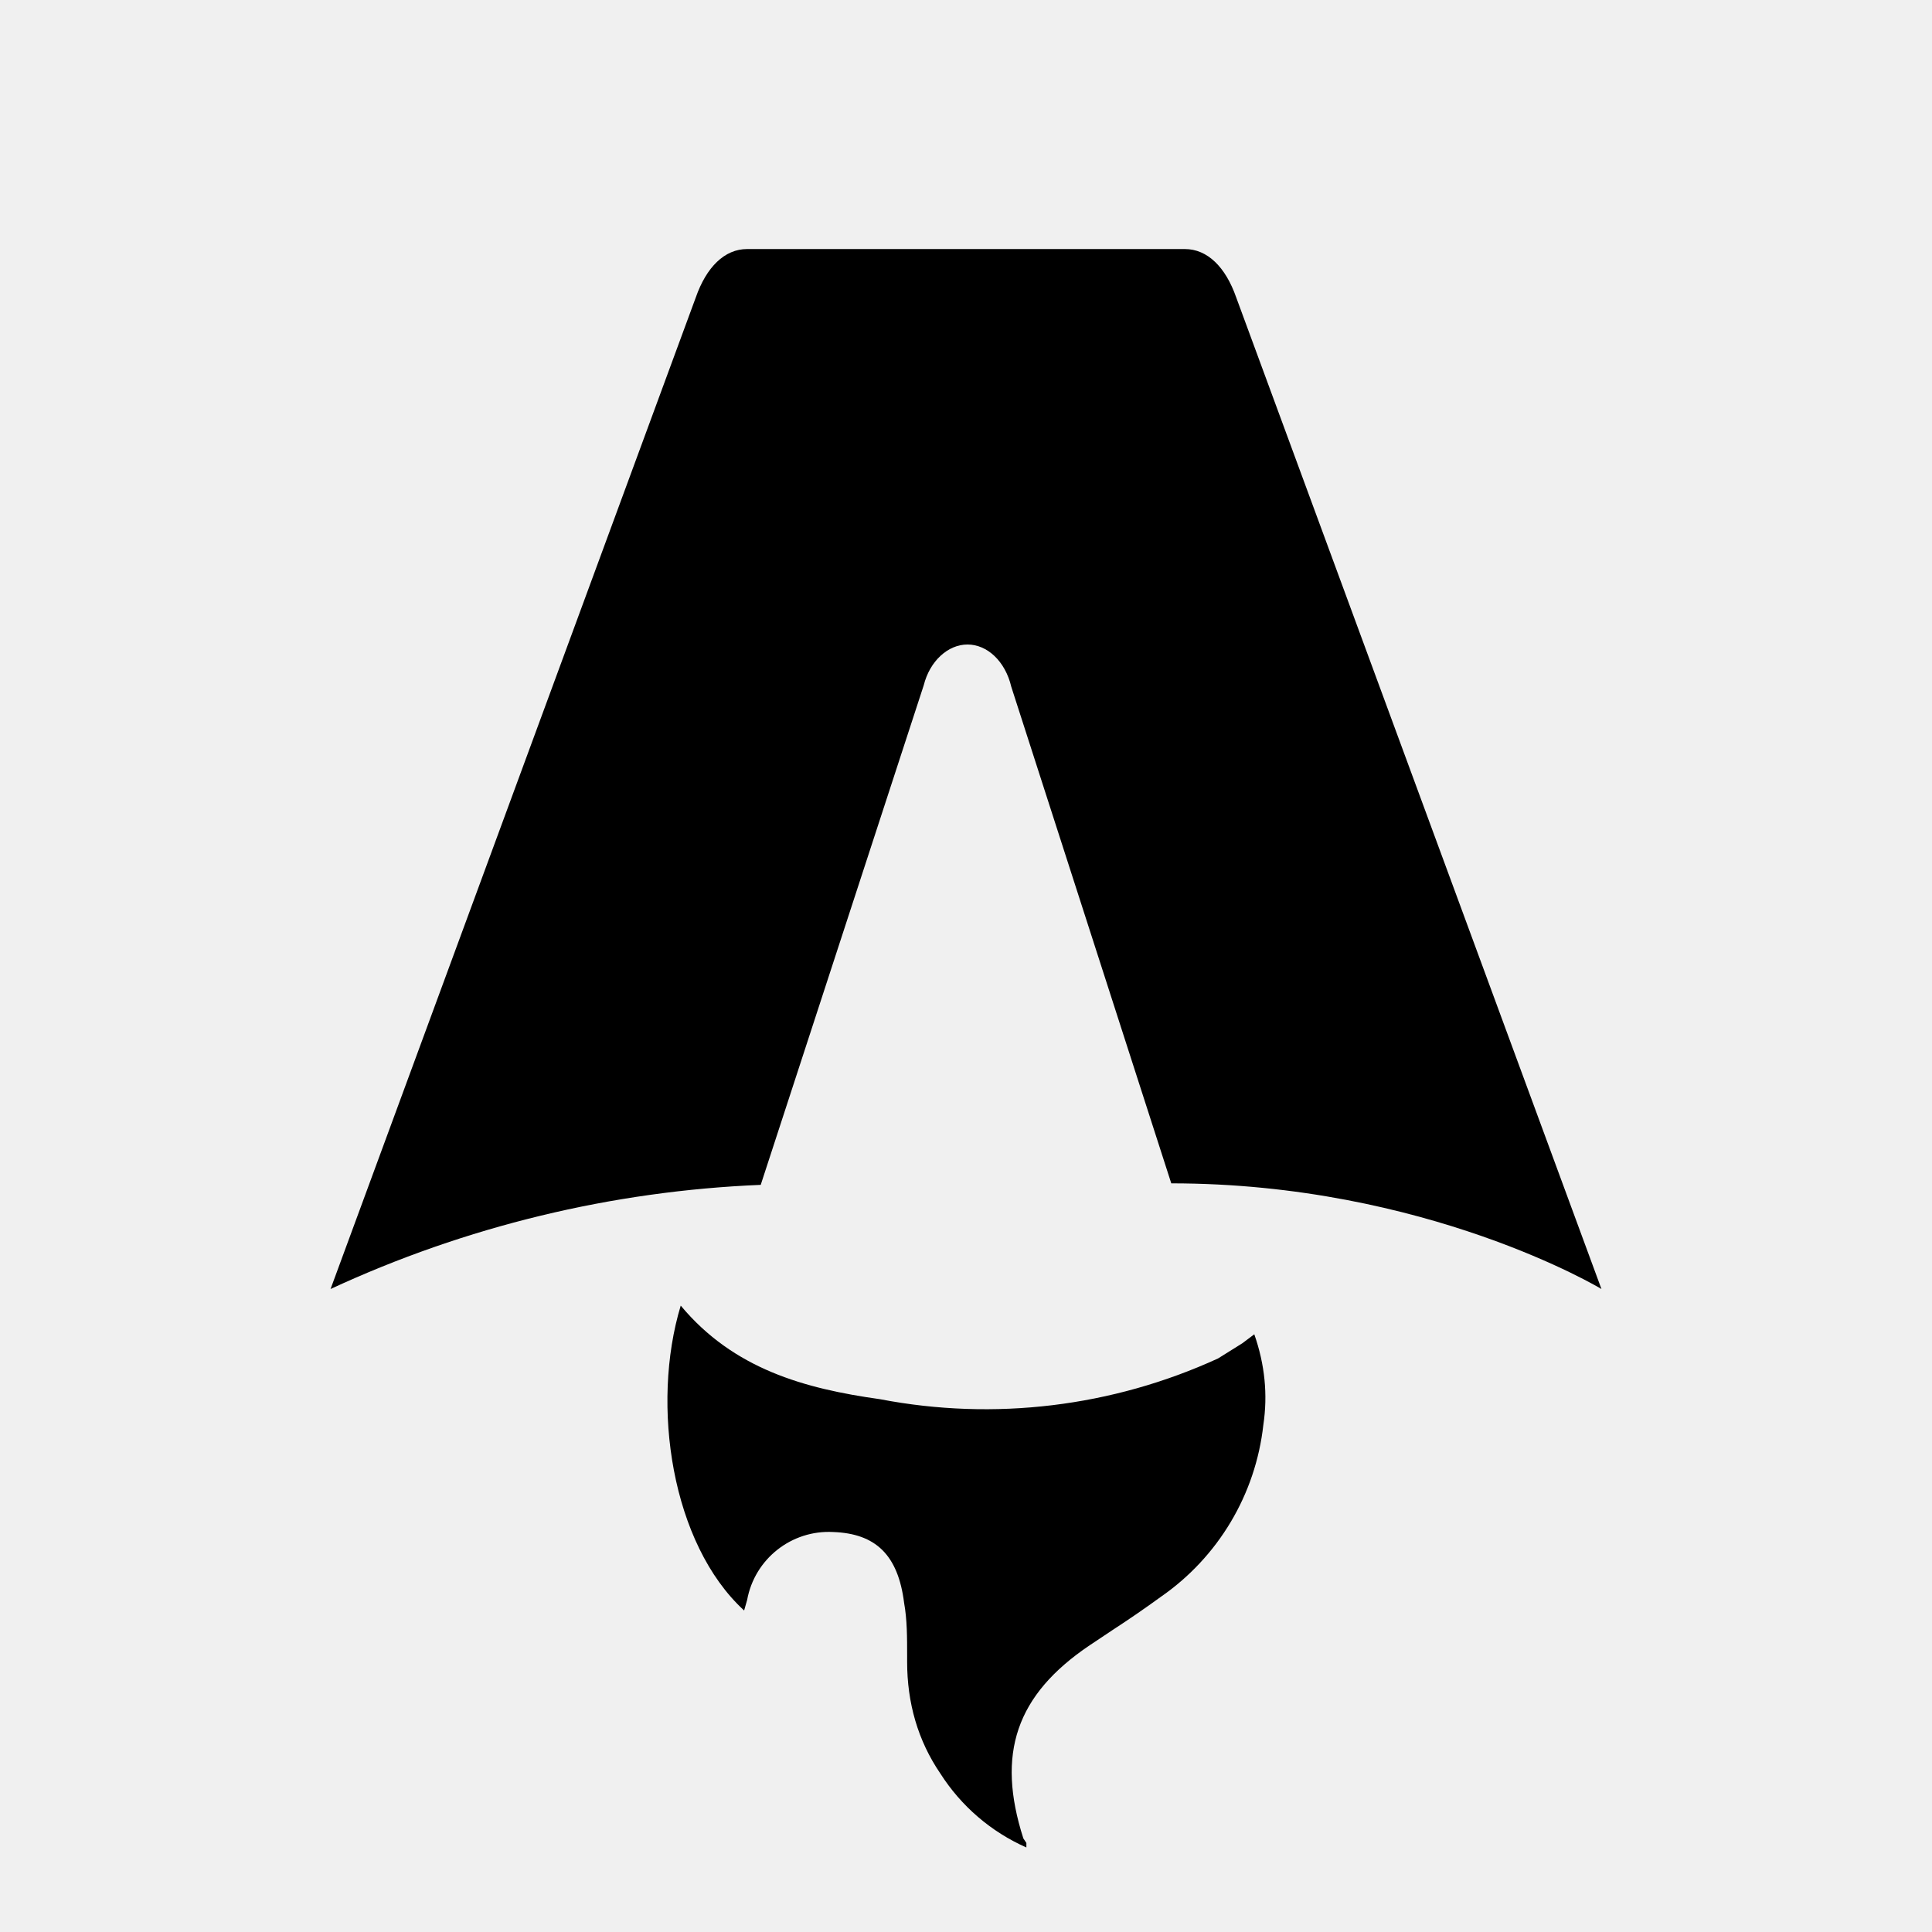
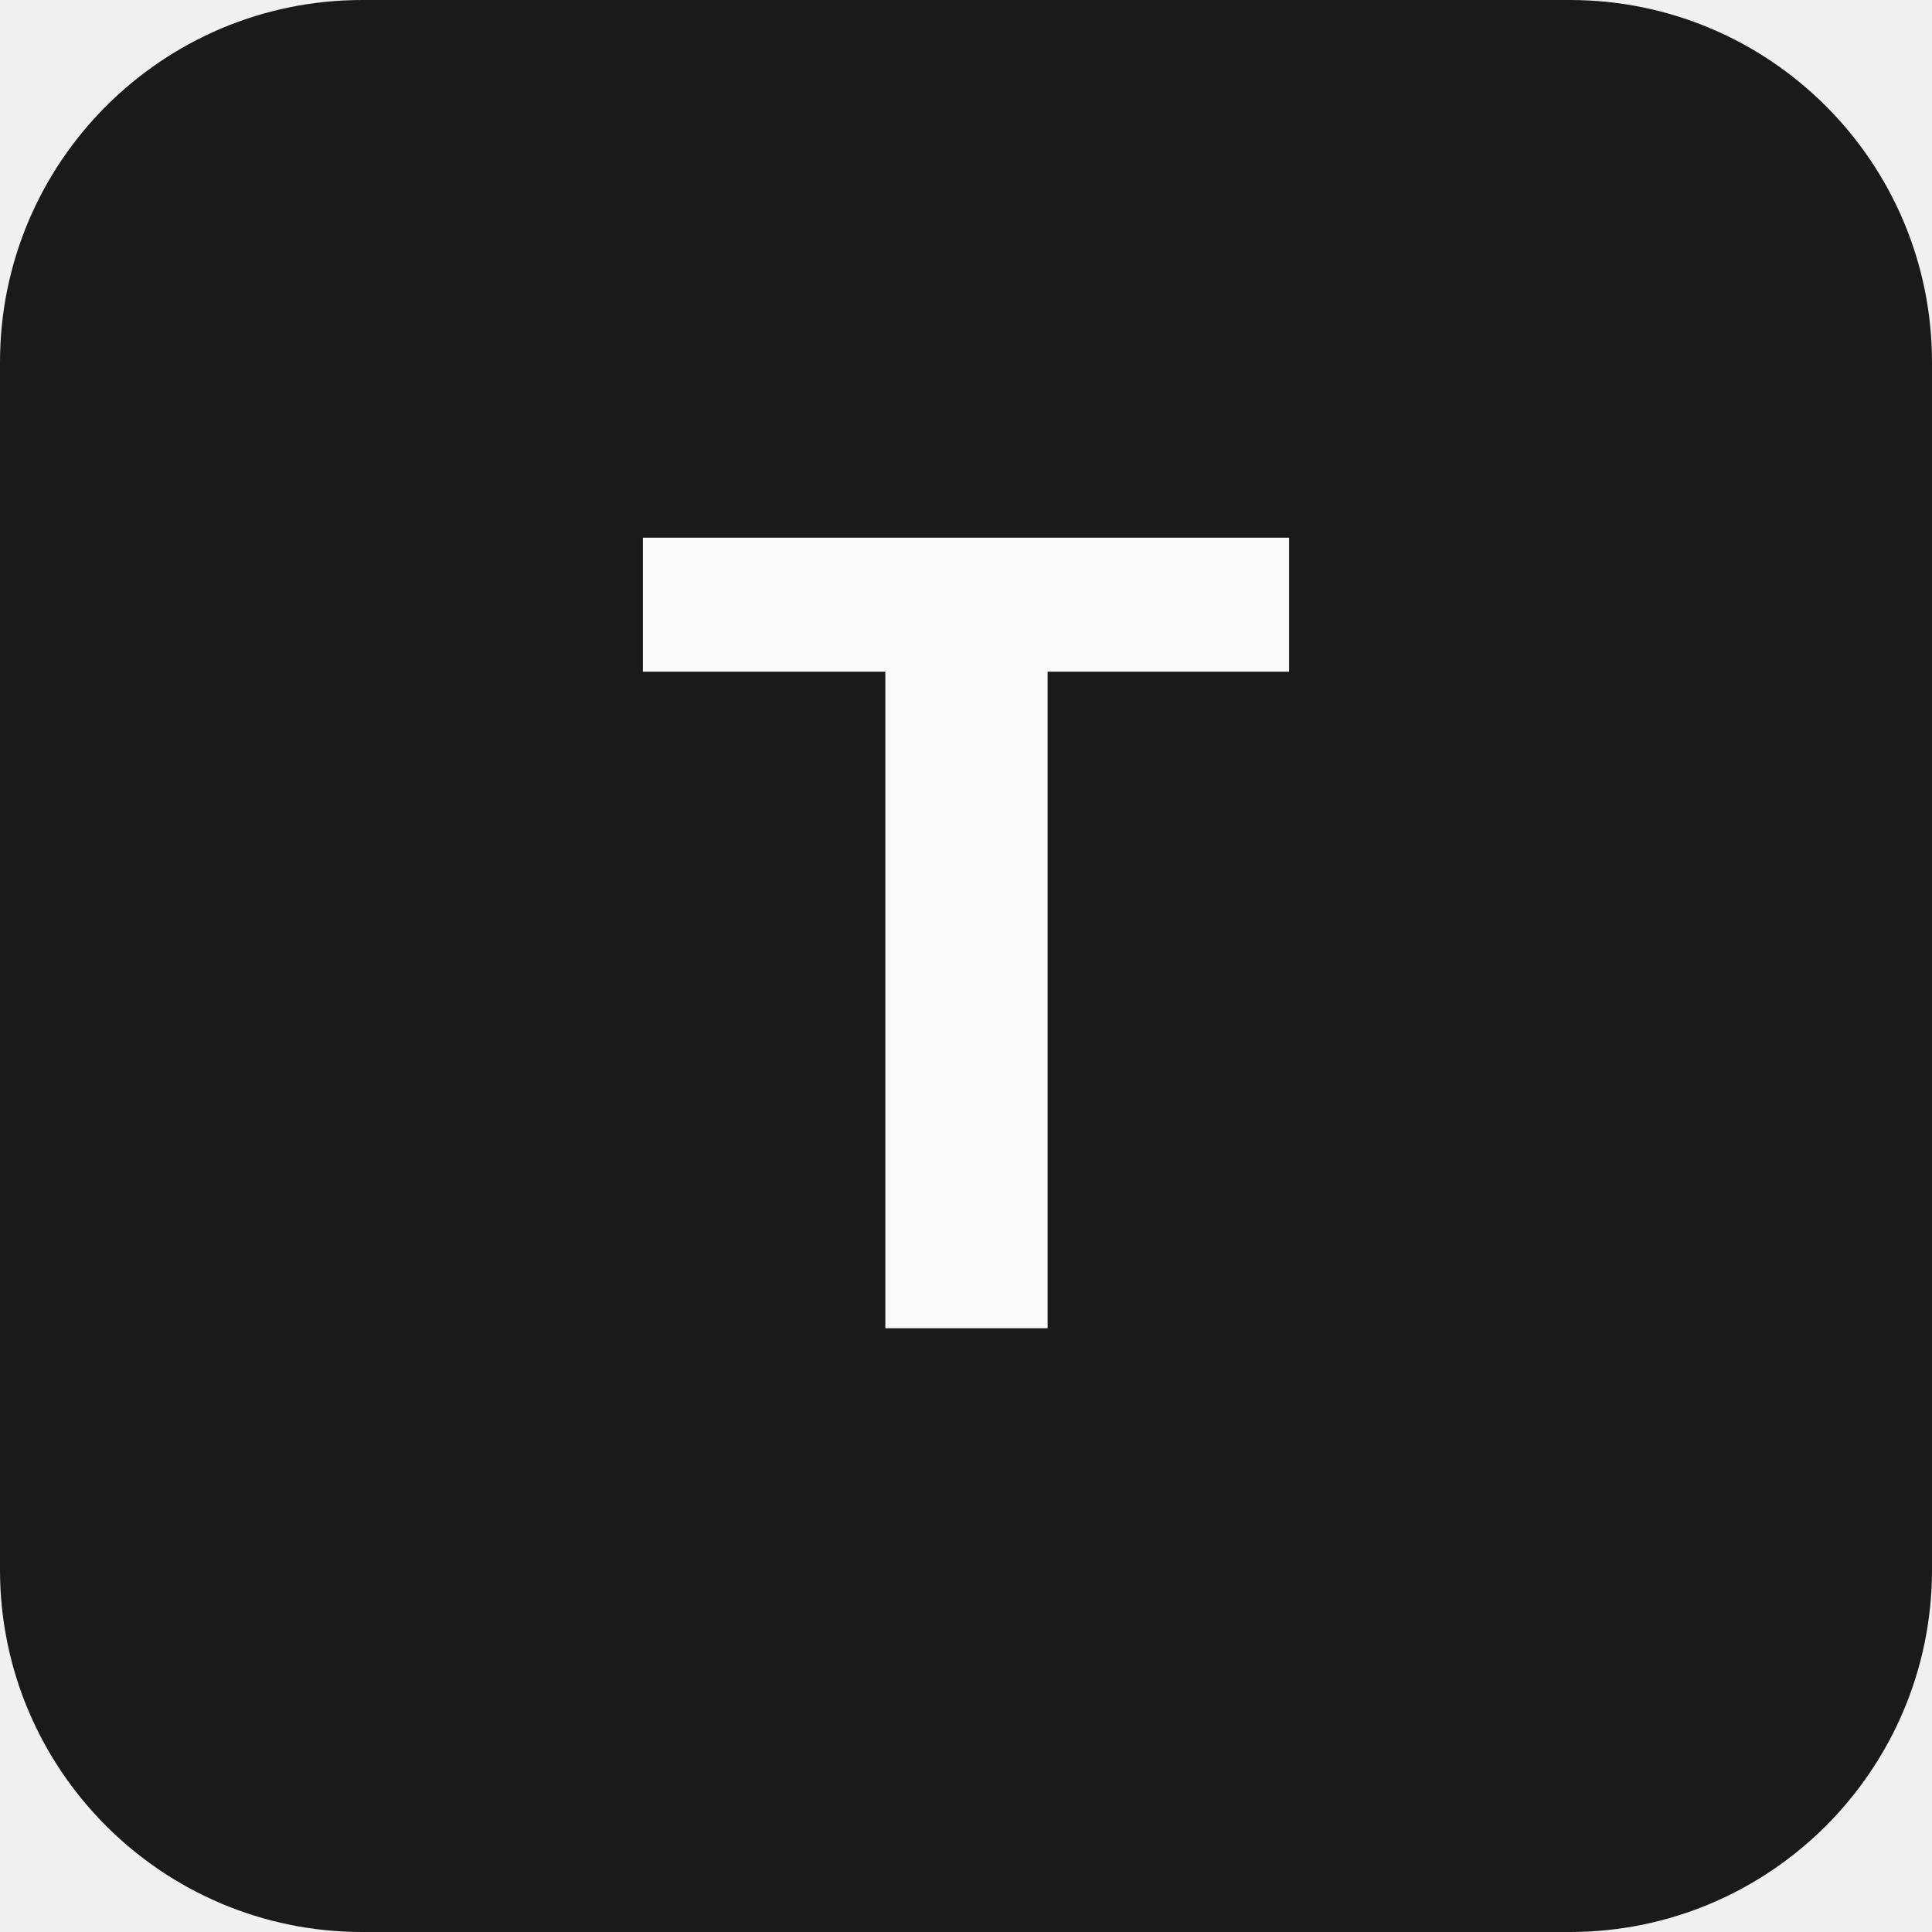
- <svg xmlns="http://www.w3.org/2000/svg" fill="none" viewBox="0 0 128 128">
-   <path d="M50.4 78.5a75.1 75.1 0 0 0-28.5 6.9l24.2-65.7c.7-2 1.9-3.2 3.4-3.2h29c1.5 0 2.7 1.2 3.4 3.2l24.2 65.7s-11.6-7-28.5-7L67 45.5c-.4-1.7-1.6-2.8-2.9-2.8-1.3 0-2.5 1.1-2.9 2.7L50.4 78.5Zm-1.1 28.2Zm-4.2-20.2c-2 6.6-.6 15.8 4.2 20.2a17.5 17.5 0 0 1 .2-.7 5.5 5.5 0 0 1 5.7-4.5c2.8.1 4.3 1.5 4.7 4.7.2 1.1.2 2.3.2 3.5v.4c0 2.7.7 5.2 2.2 7.4a13 13 0 0 0 5.7 4.9v-.3l-.2-.3c-1.8-5.6-.5-9.5 4.4-12.8l1.5-1a73 73 0 0 0 3.2-2.2 16 16 0 0 0 6.8-11.4c.3-2 .1-4-.6-6l-.8.6-1.6 1a37 37 0 0 1-22.4 2.7c-5-.7-9.7-2-13.2-6.2Z" />
-   <style>
-         path { fill: #000; }
-         @media (prefers-color-scheme: dark) {
-             path { fill: #FFF; }
-         }
-     </style>
+ <svg xmlns="http://www.w3.org/2000/svg" viewBox="0 0 32 32">
+   <rect width="32" height="32" rx="6" fill="#1a1a1a" />
+   <text x="16" y="22" font-family="system-ui, -apple-system, sans-serif" font-size="18" font-weight="700" fill="#fafafa" text-anchor="middle">T</text>
</svg>
